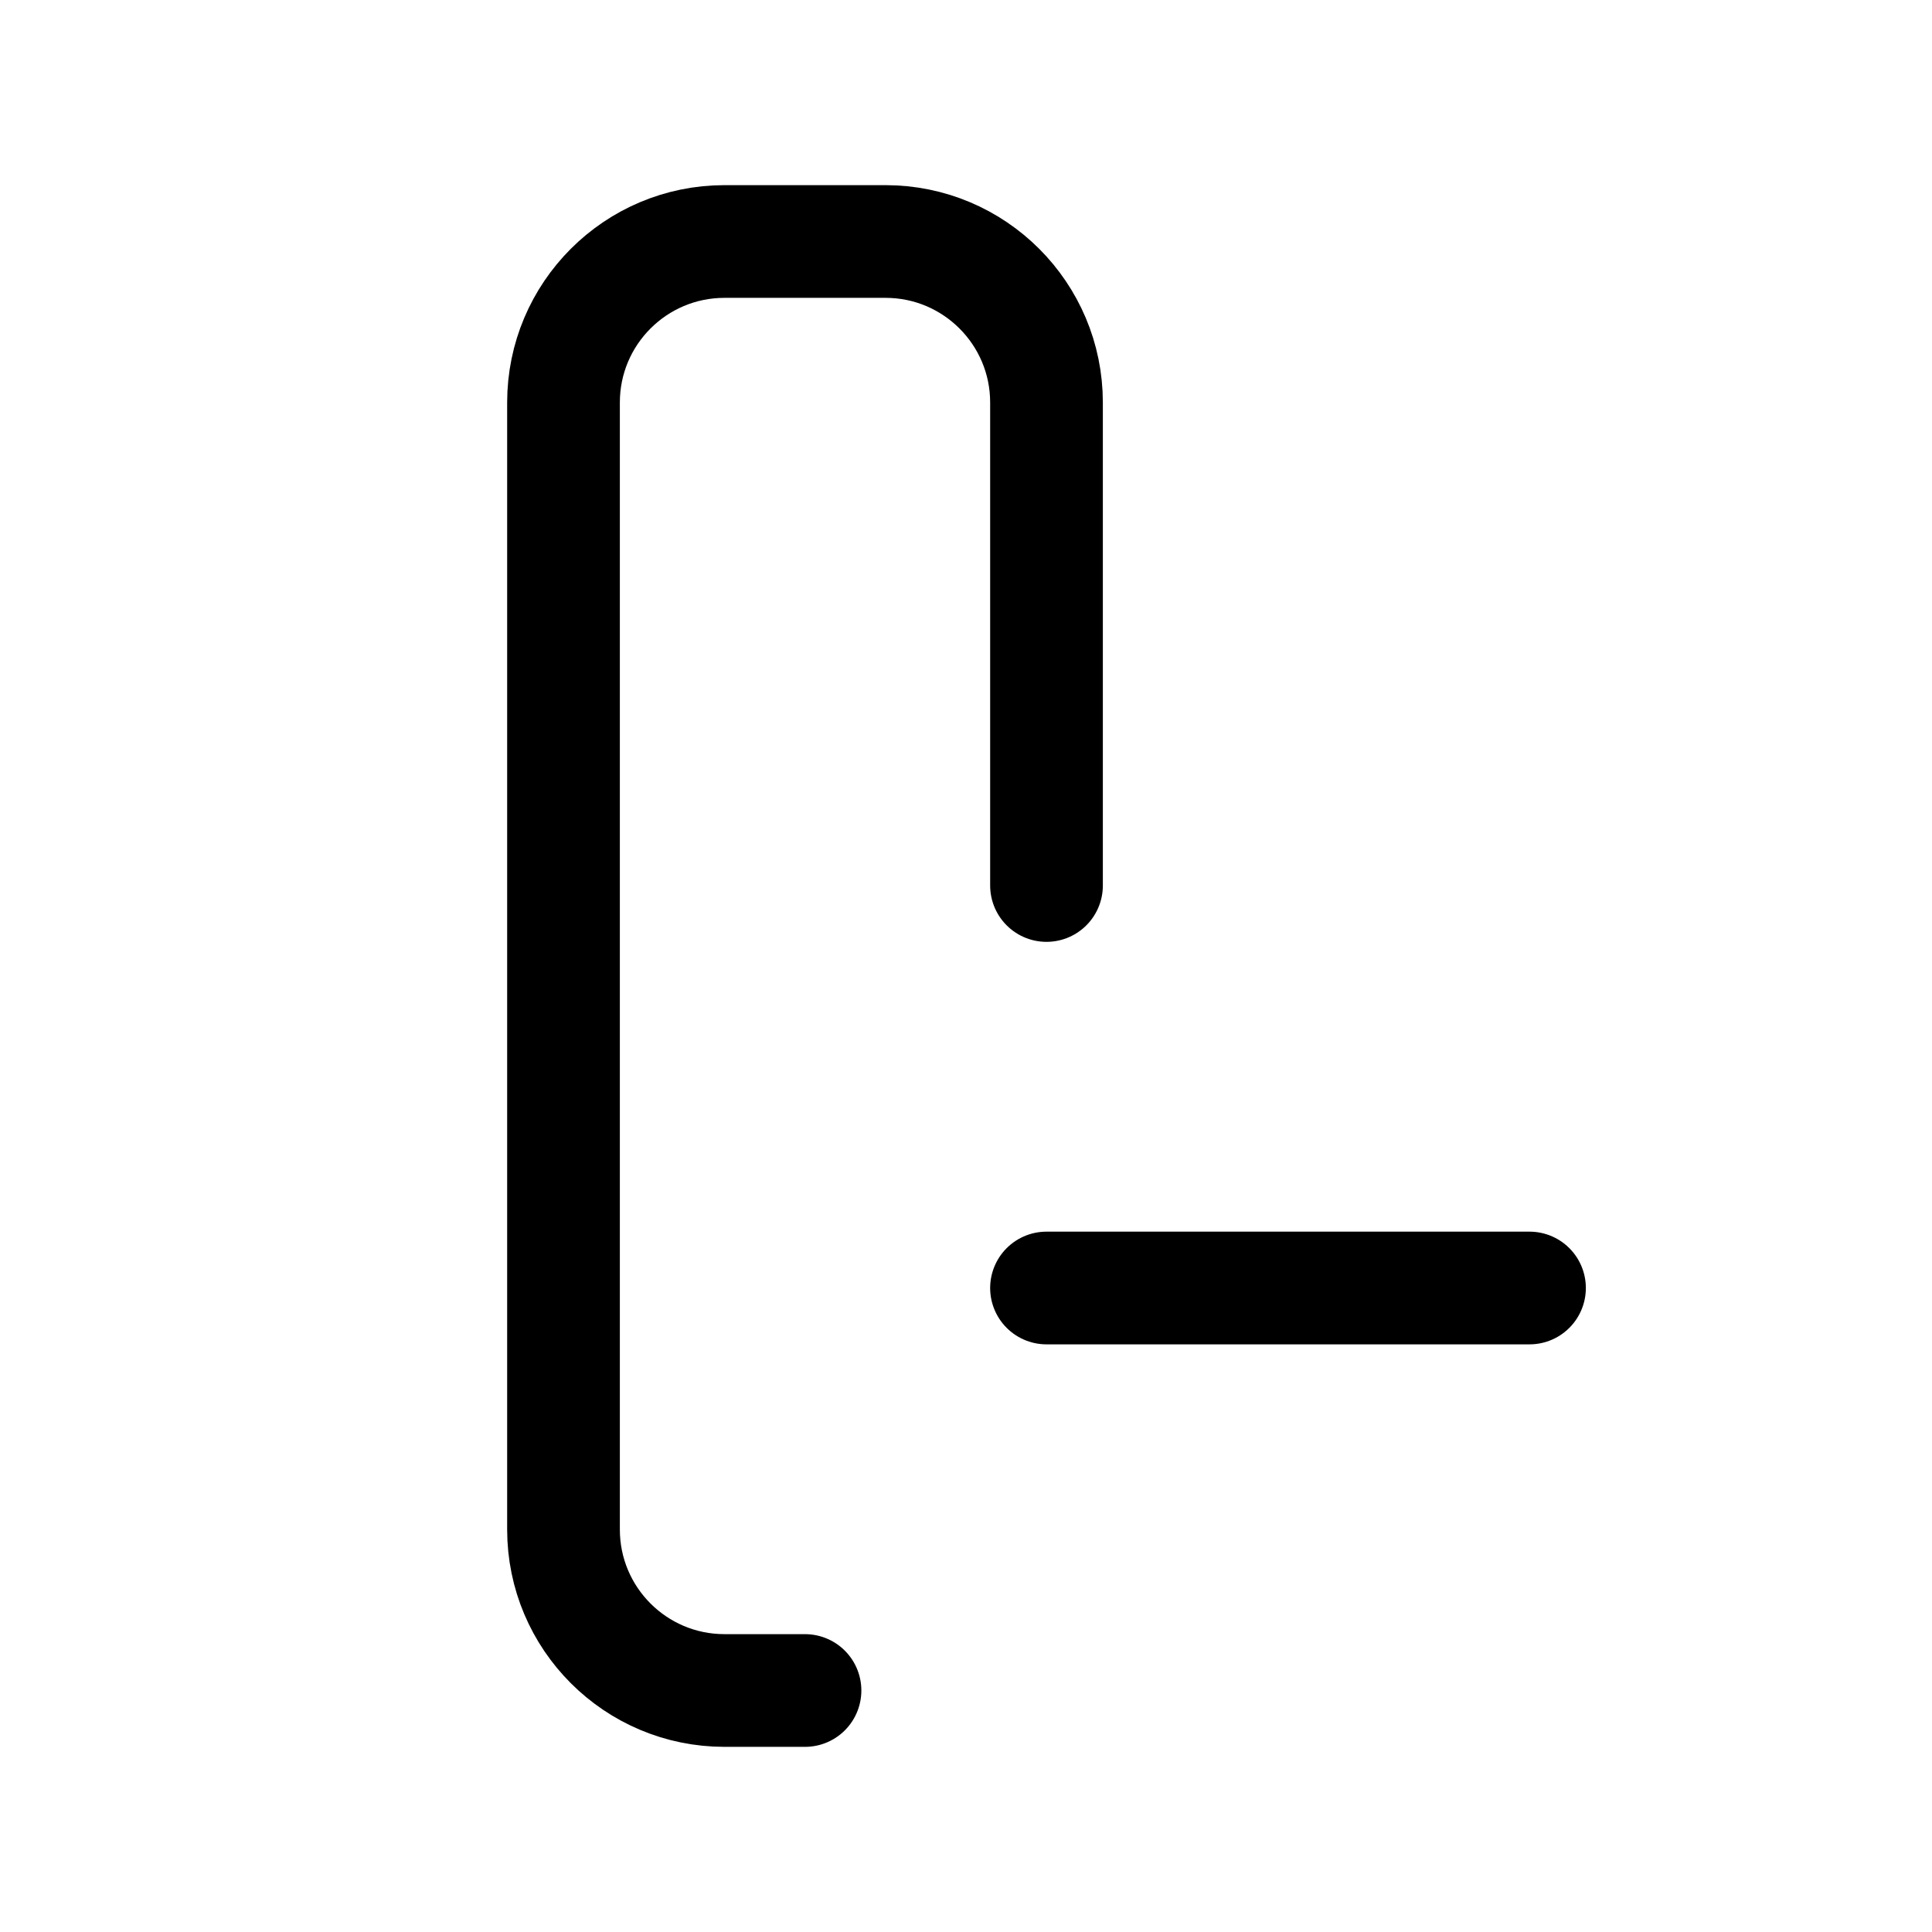
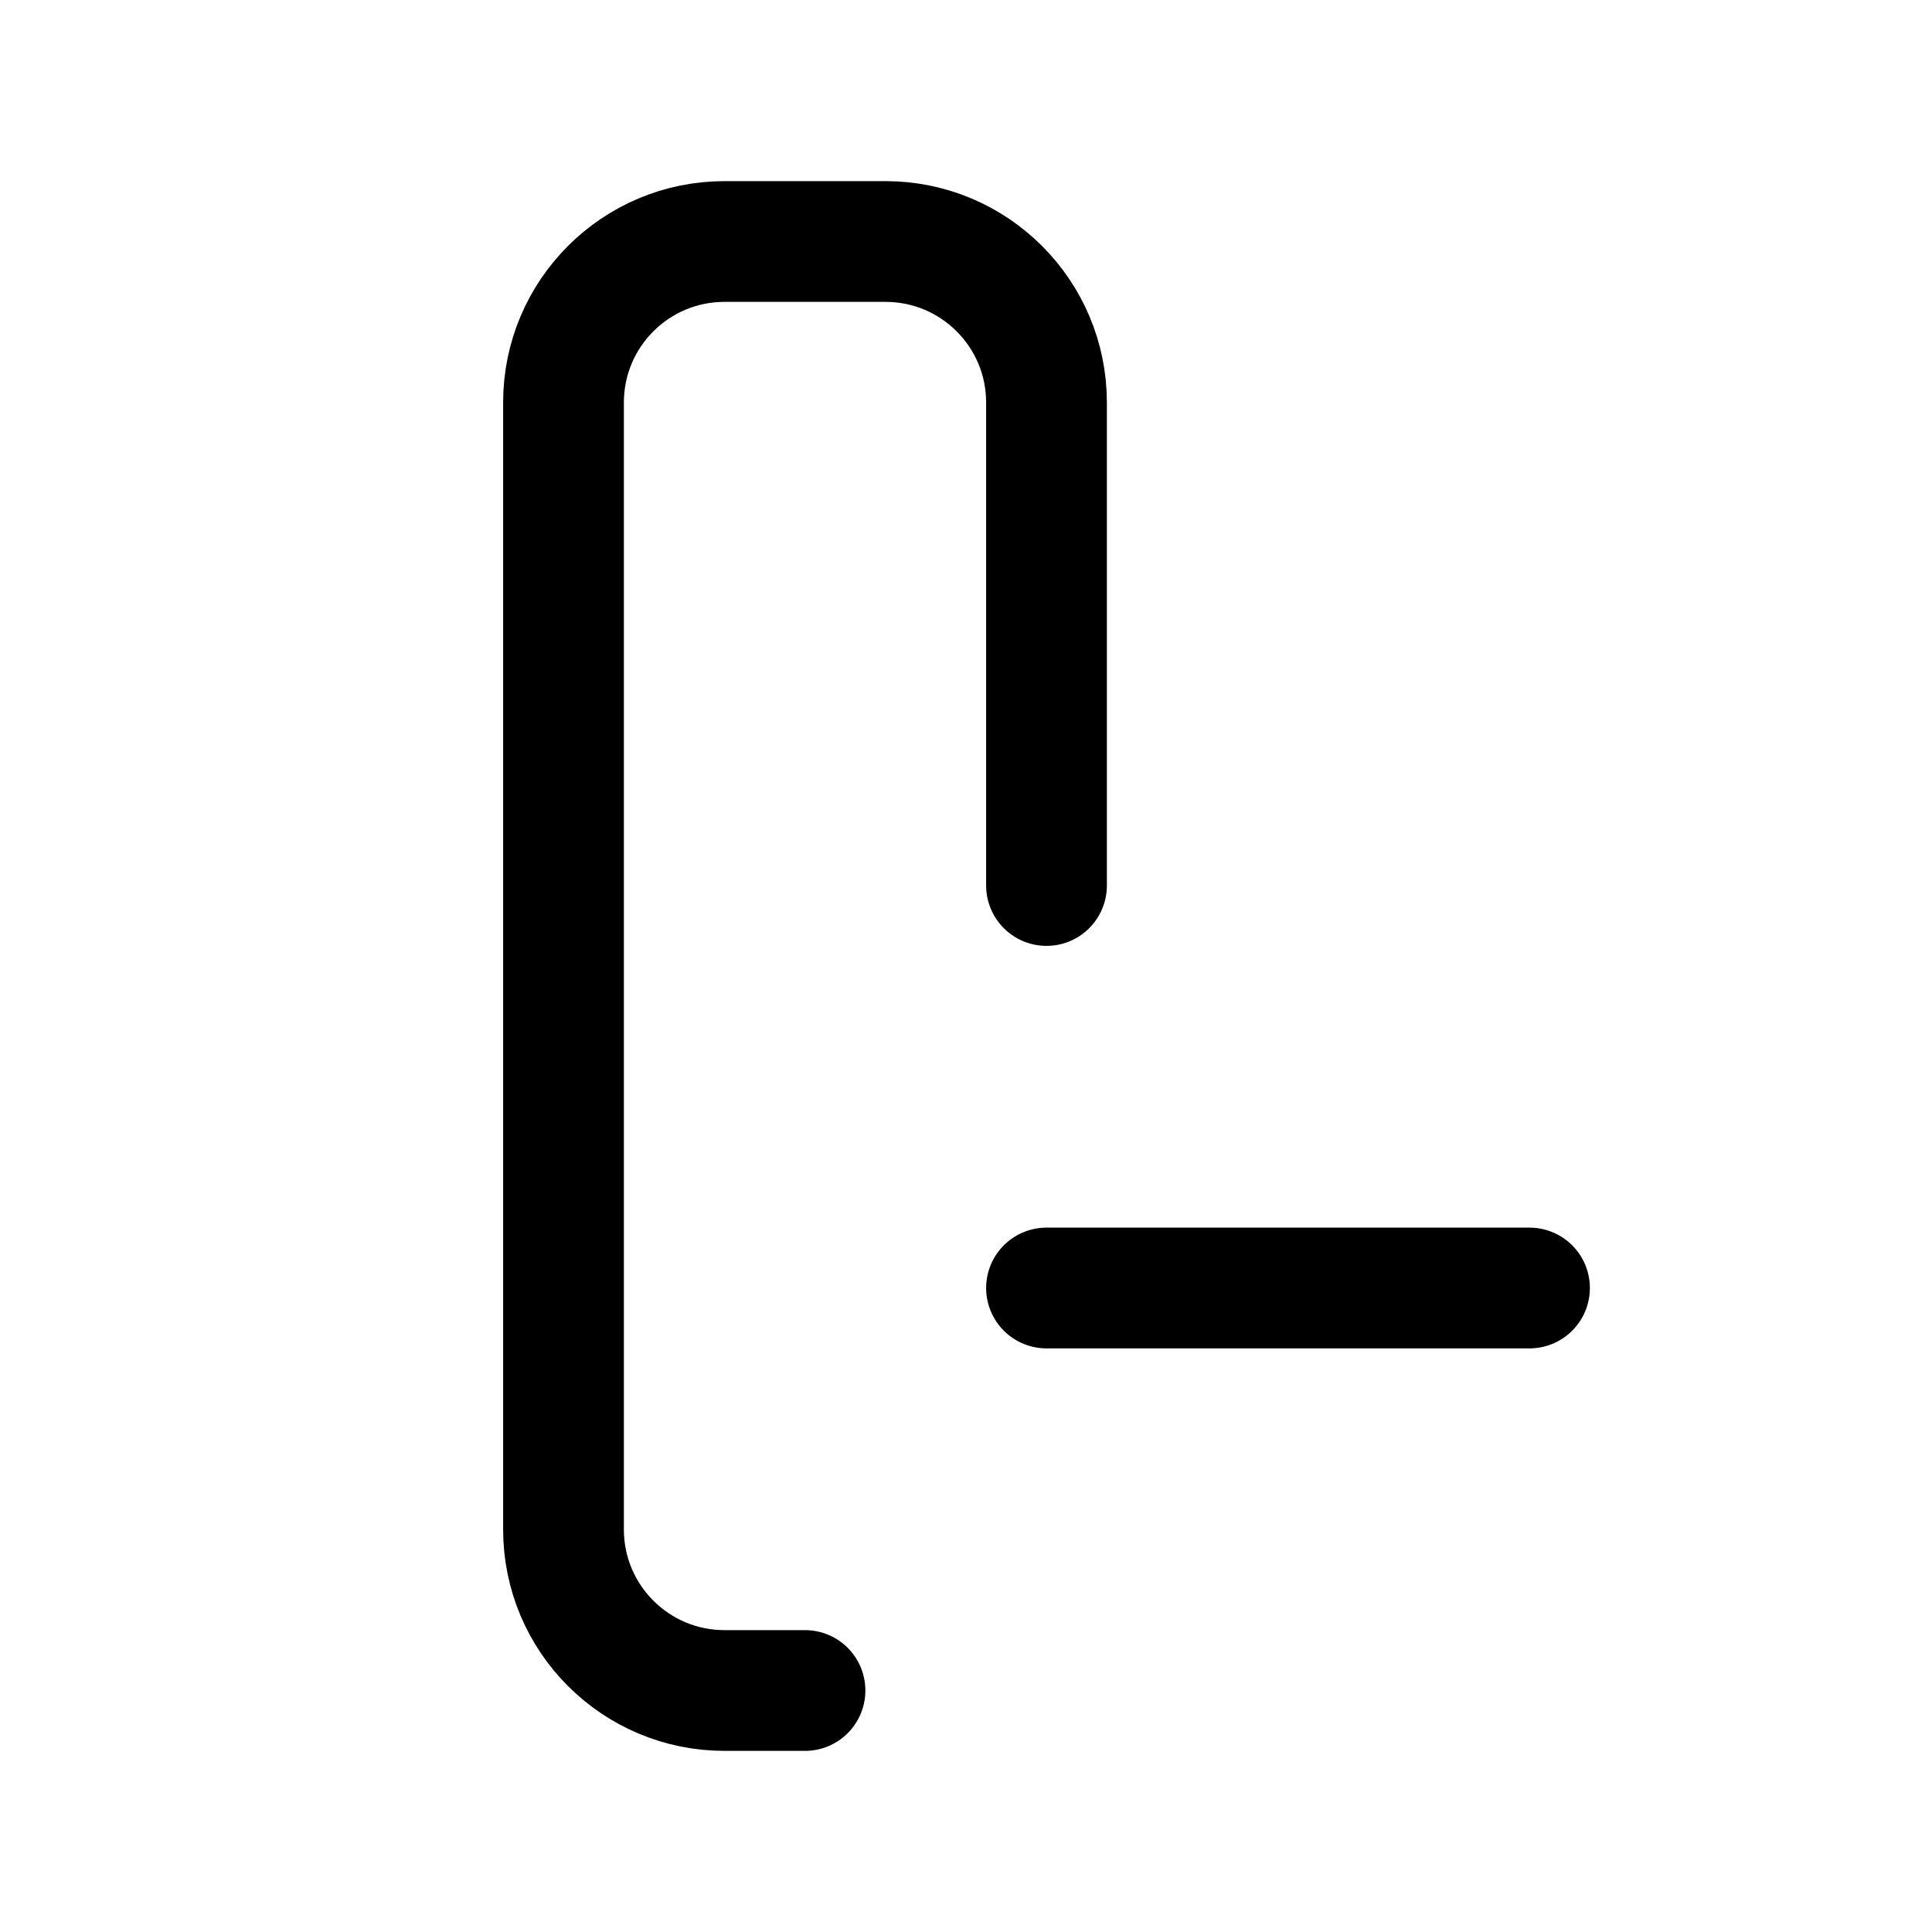
<svg xmlns="http://www.w3.org/2000/svg" width="24" height="24" viewBox="0 0 24 24">
-   <path fill="none" stroke="currentColor" stroke-linecap="round" stroke-linejoin="round" stroke-width="1.4" d="M10 21H9a2 2 0 0 1-2-2V5a2 2 0 0 1 2-2h2a2 2 0 0 1 2 2v6m6 5h-6" />
+   <path fill="none" stroke="currentColor" stroke-linecap="round" stroke-linejoin="round" stroke-width="1.5" d="M10 21H9a2 2 0 0 1-2-2V5a2 2 0 0 1 2-2h2a2 2 0 0 1 2 2v6m6 5h-6" />
</svg>
